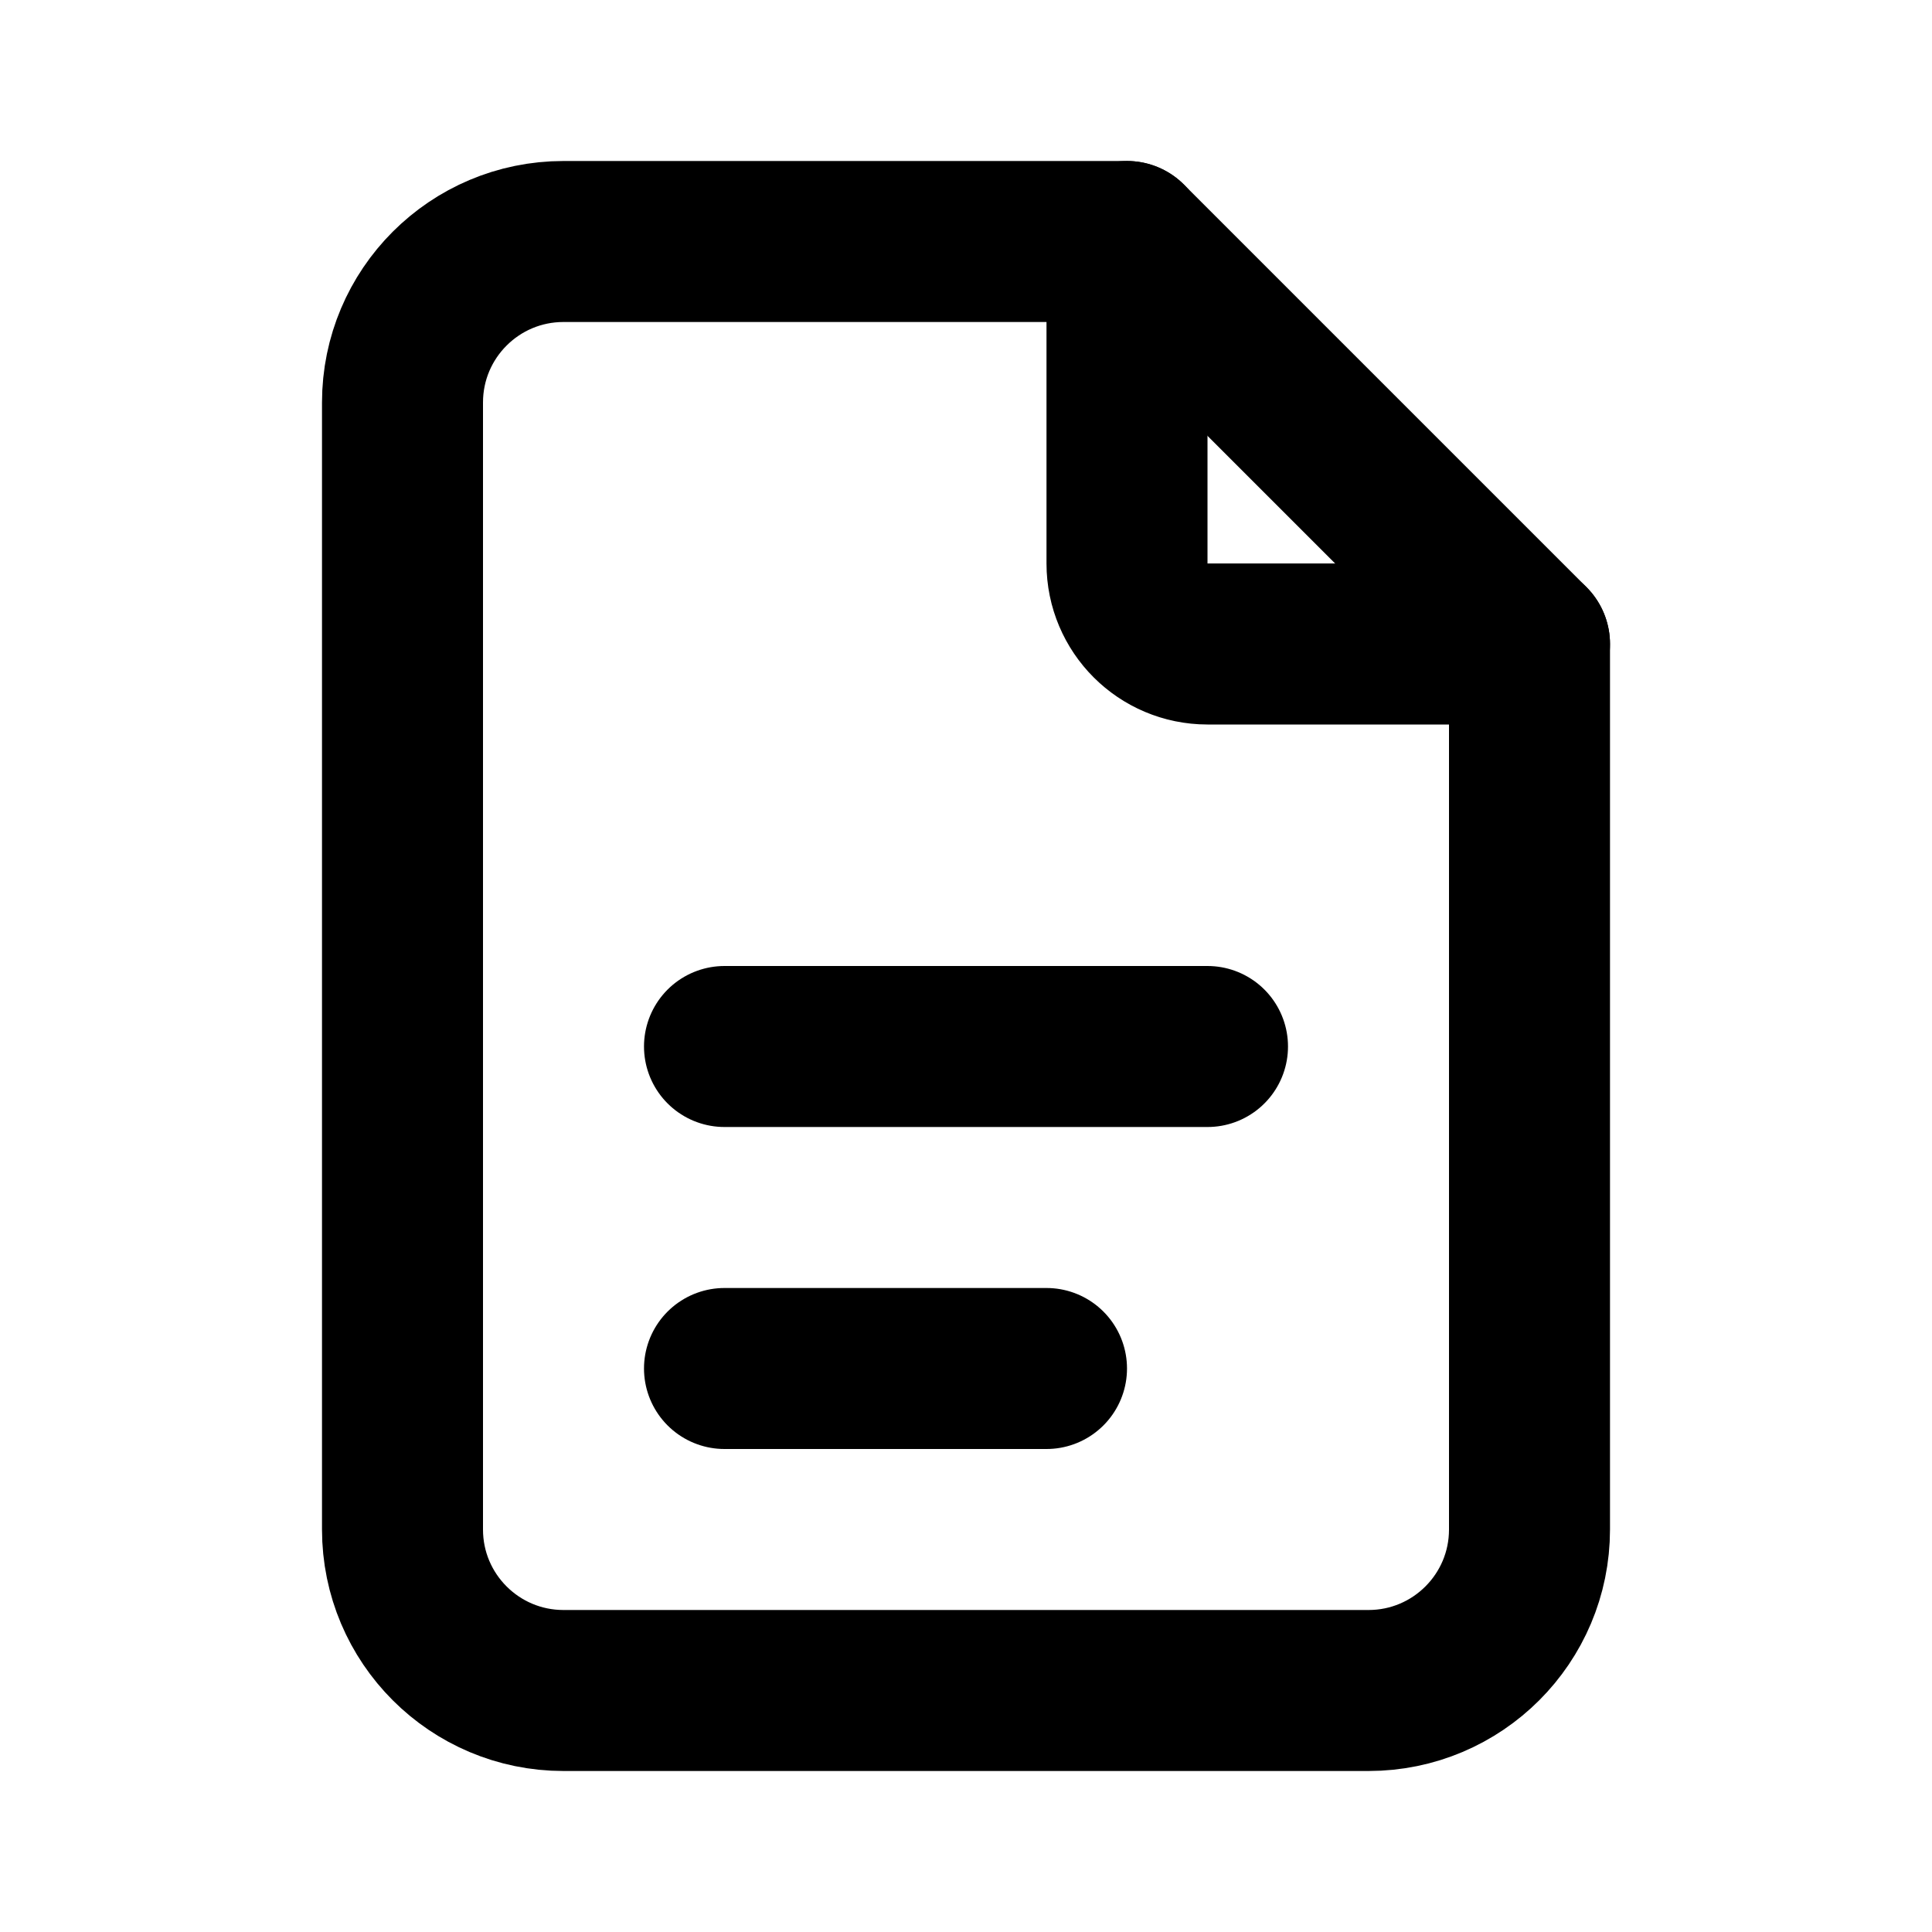
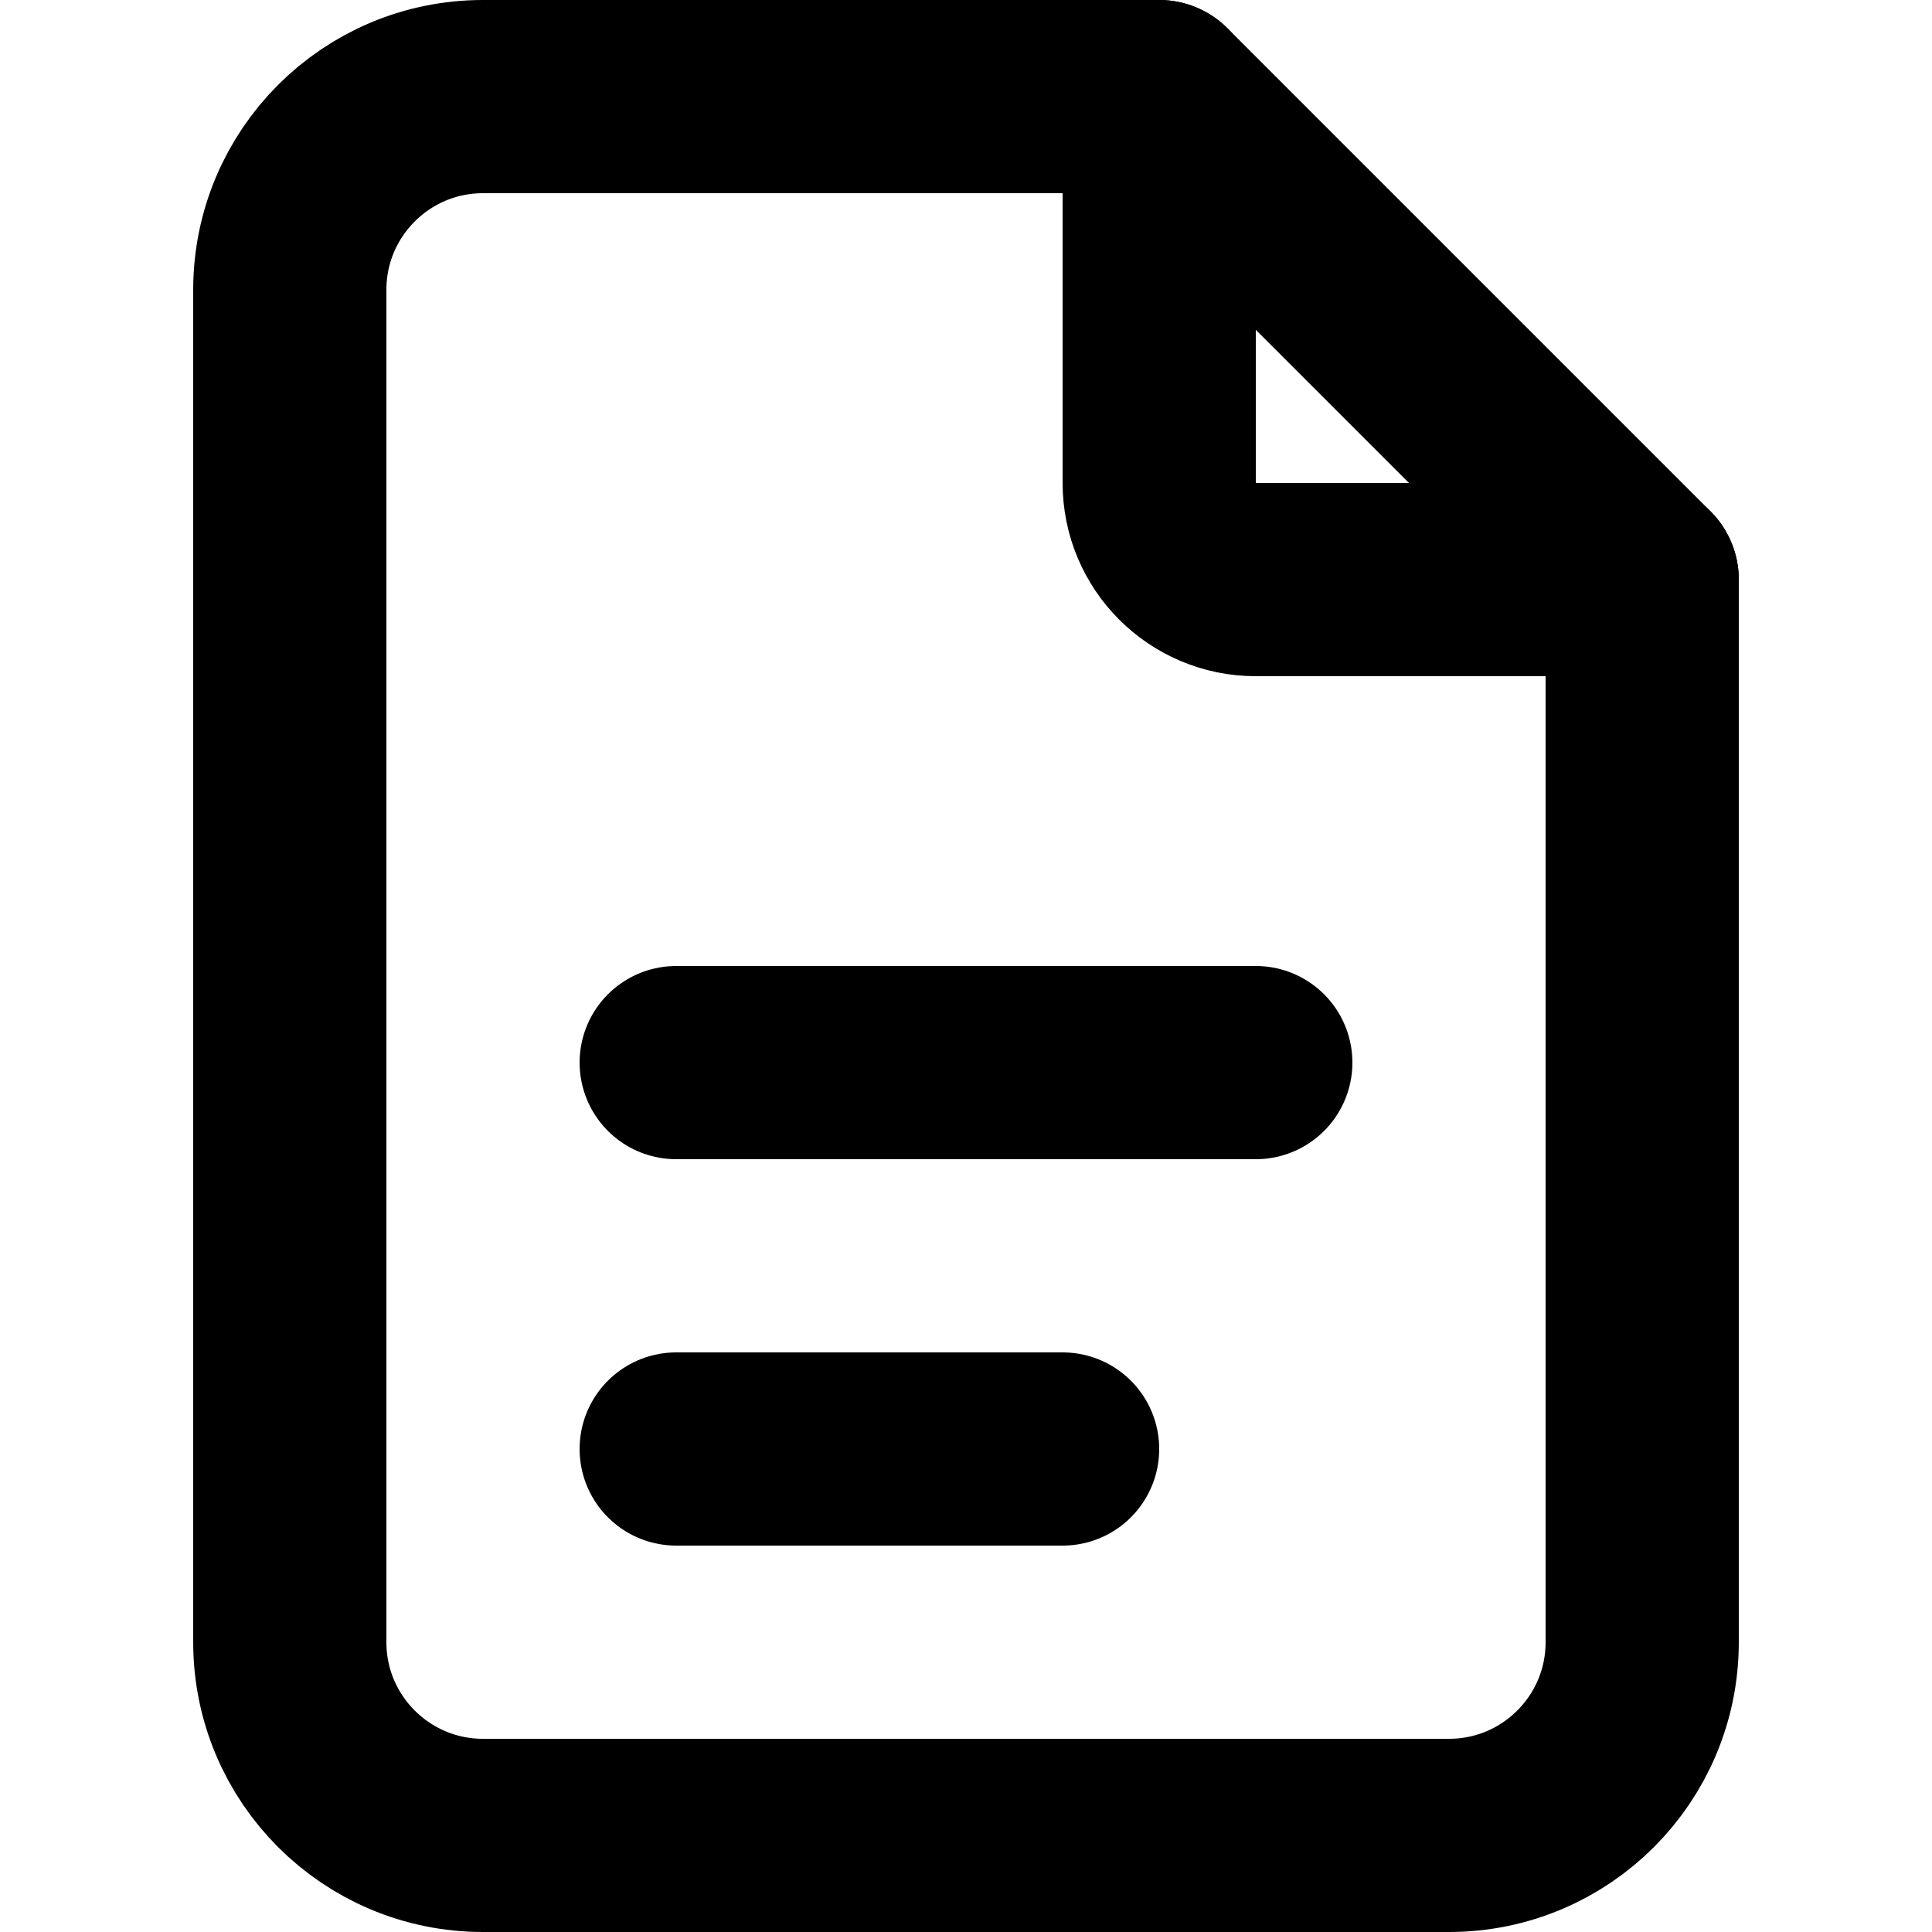
- <svg xmlns="http://www.w3.org/2000/svg" viewBox="0 0 24 24" width="24" height="24" fill="none" stroke="currentColor" stroke-width="2" stroke-linecap="round" stroke-linejoin="round">
-   <path d="M14 3v4a1 1 0 0 0 1 1h4" />
-   <path d="M17 21H7a2 2 0 0 1-2-2V5a2 2 0 0 1 2-2h7l5 5v11a2 2 0 0 1-2 2z" />
-   <path d="M9 13h6M9 17h4" />
+ <svg xmlns="http://www.w3.org/2000/svg" viewBox="0 0 24 24" width="24" height="24" fill="none" stroke="currentColor" stroke-width="2.4" stroke-linecap="round" stroke-linejoin="round">
+   <path d="M14.4 1.2v4.8a1.2 1.2 0 0 0 1.2 1.2h4.8" />
+   <path d="M18 22.8H6a2.4 2.4 0 0 1-2.4-2.4V3.6a2.4 2.4 0 0 1 2.4-2.4h8.4l6 6v13.2a2.4 2.4 0 0 1-2.4 2.4z" />
+   <path d="M8.4 13.2h7.2M8.4 18h4.8" />
</svg>
